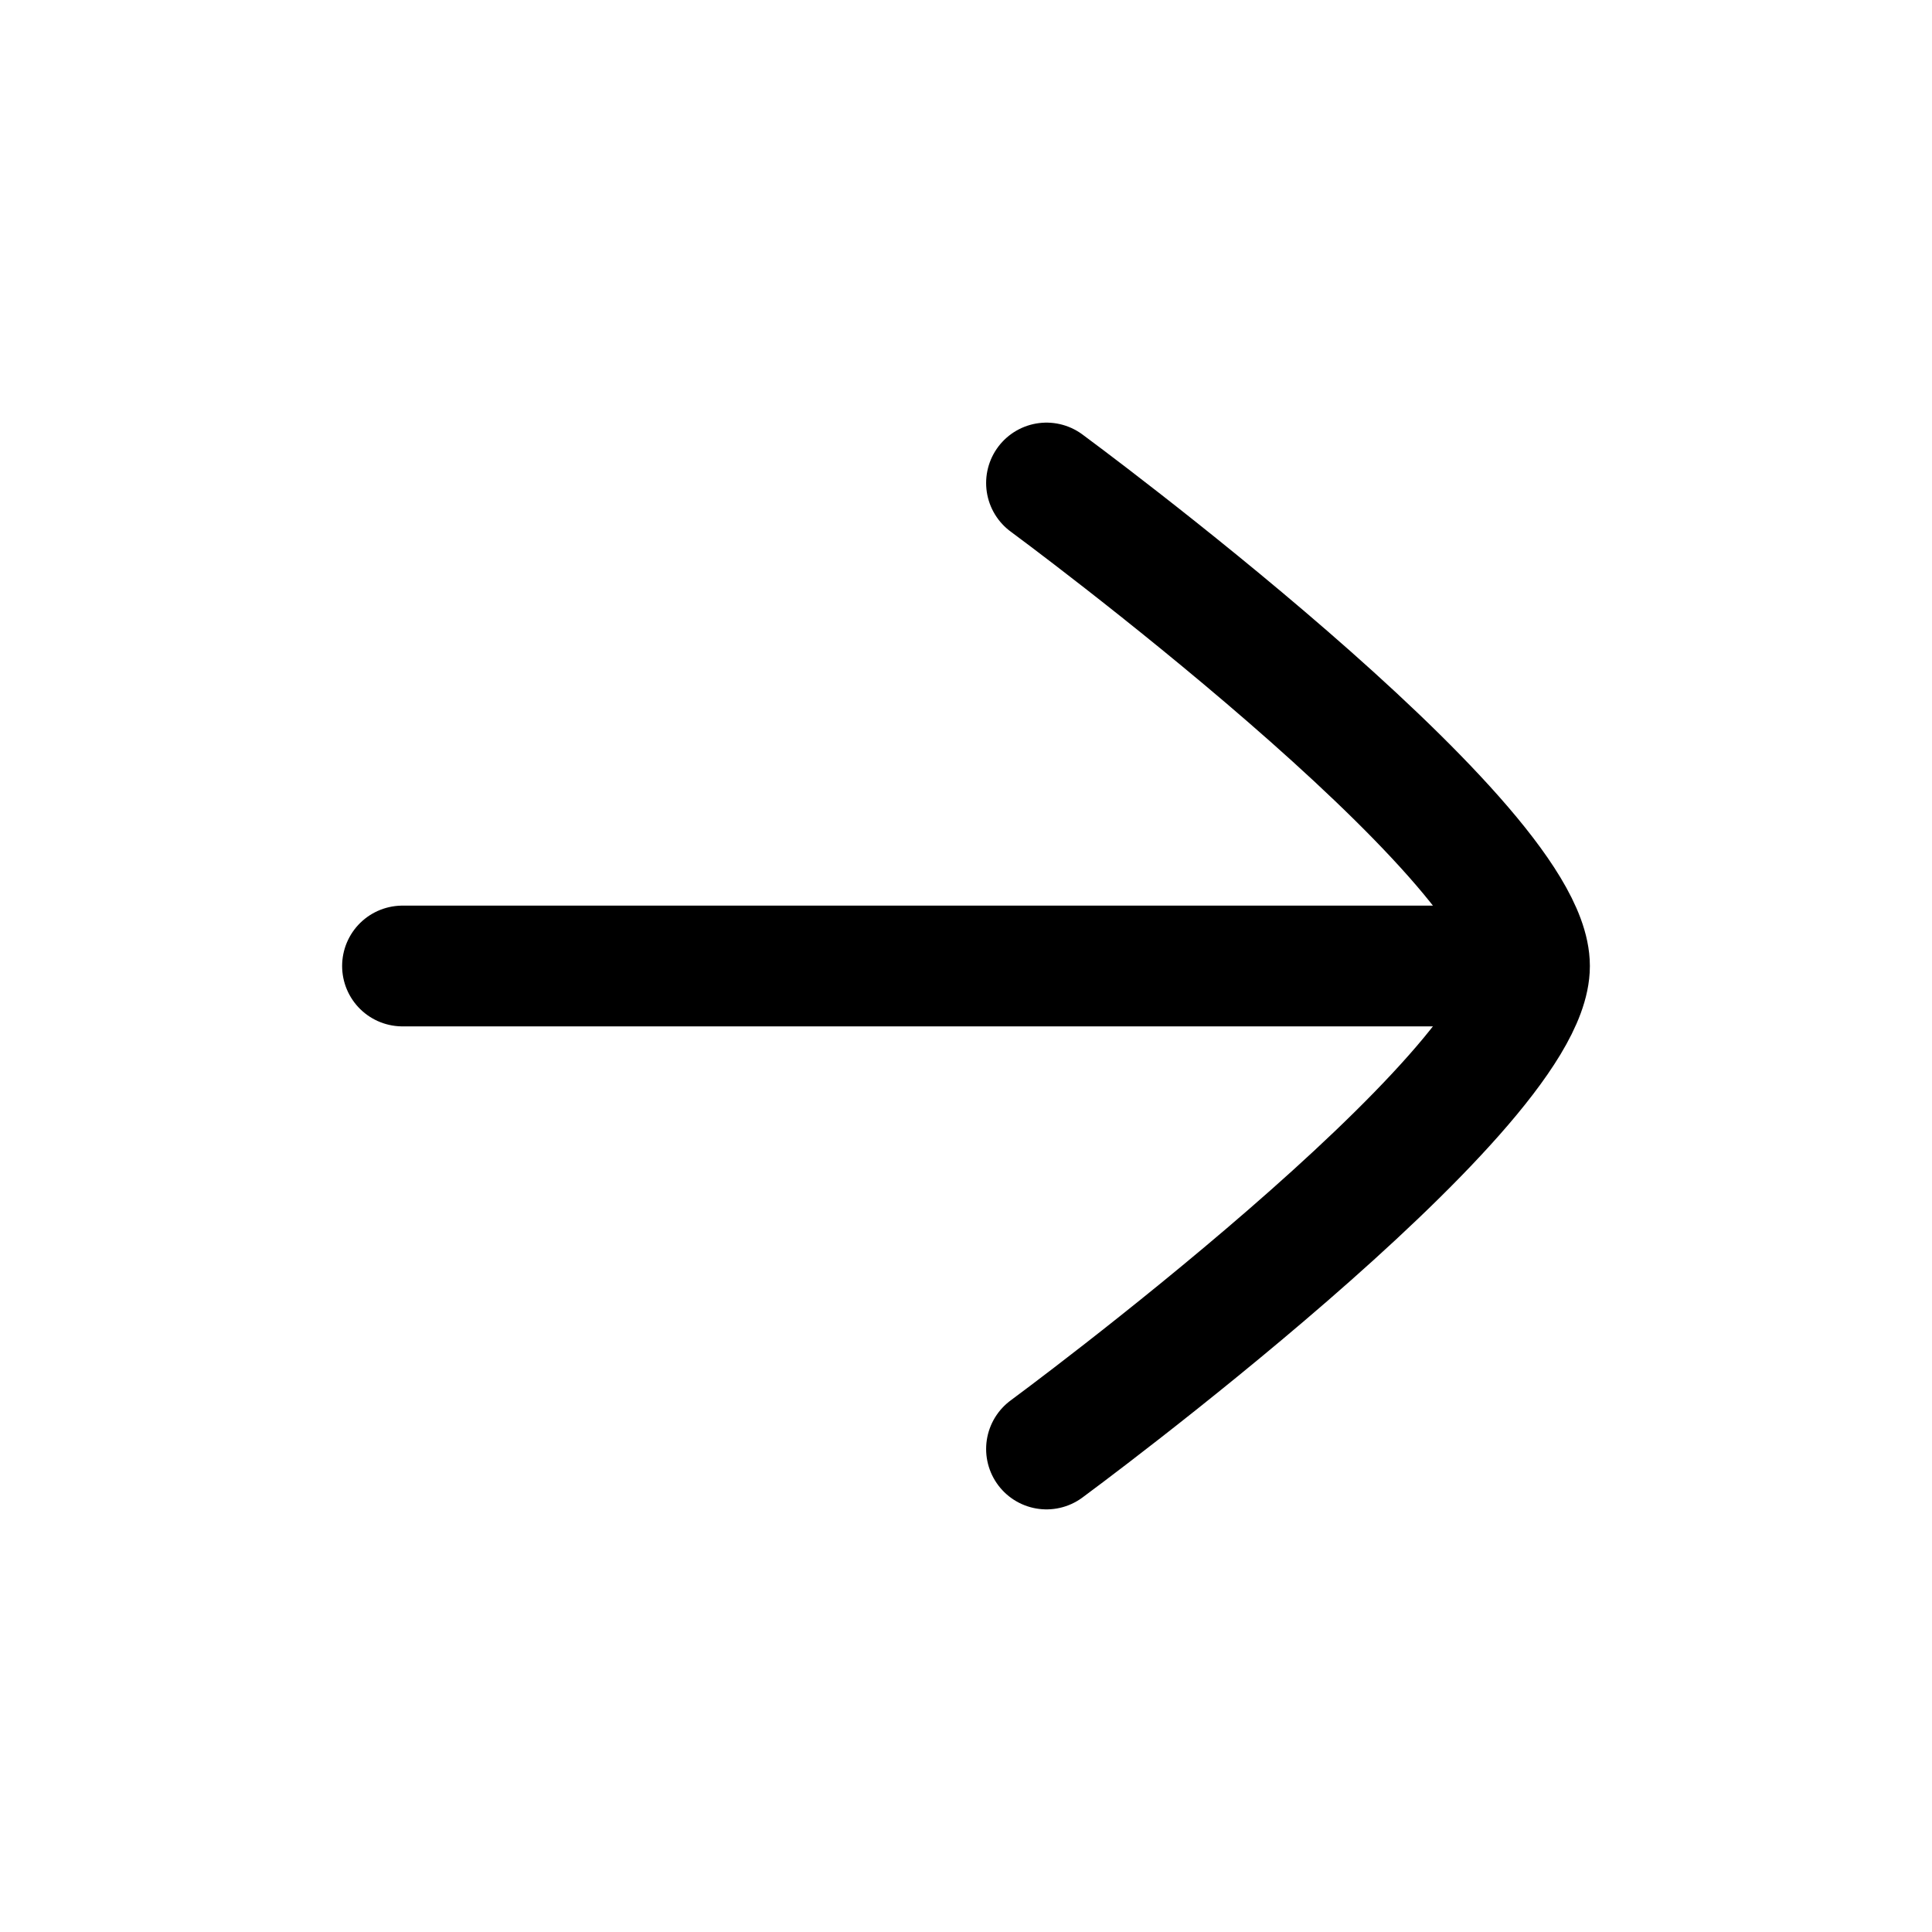
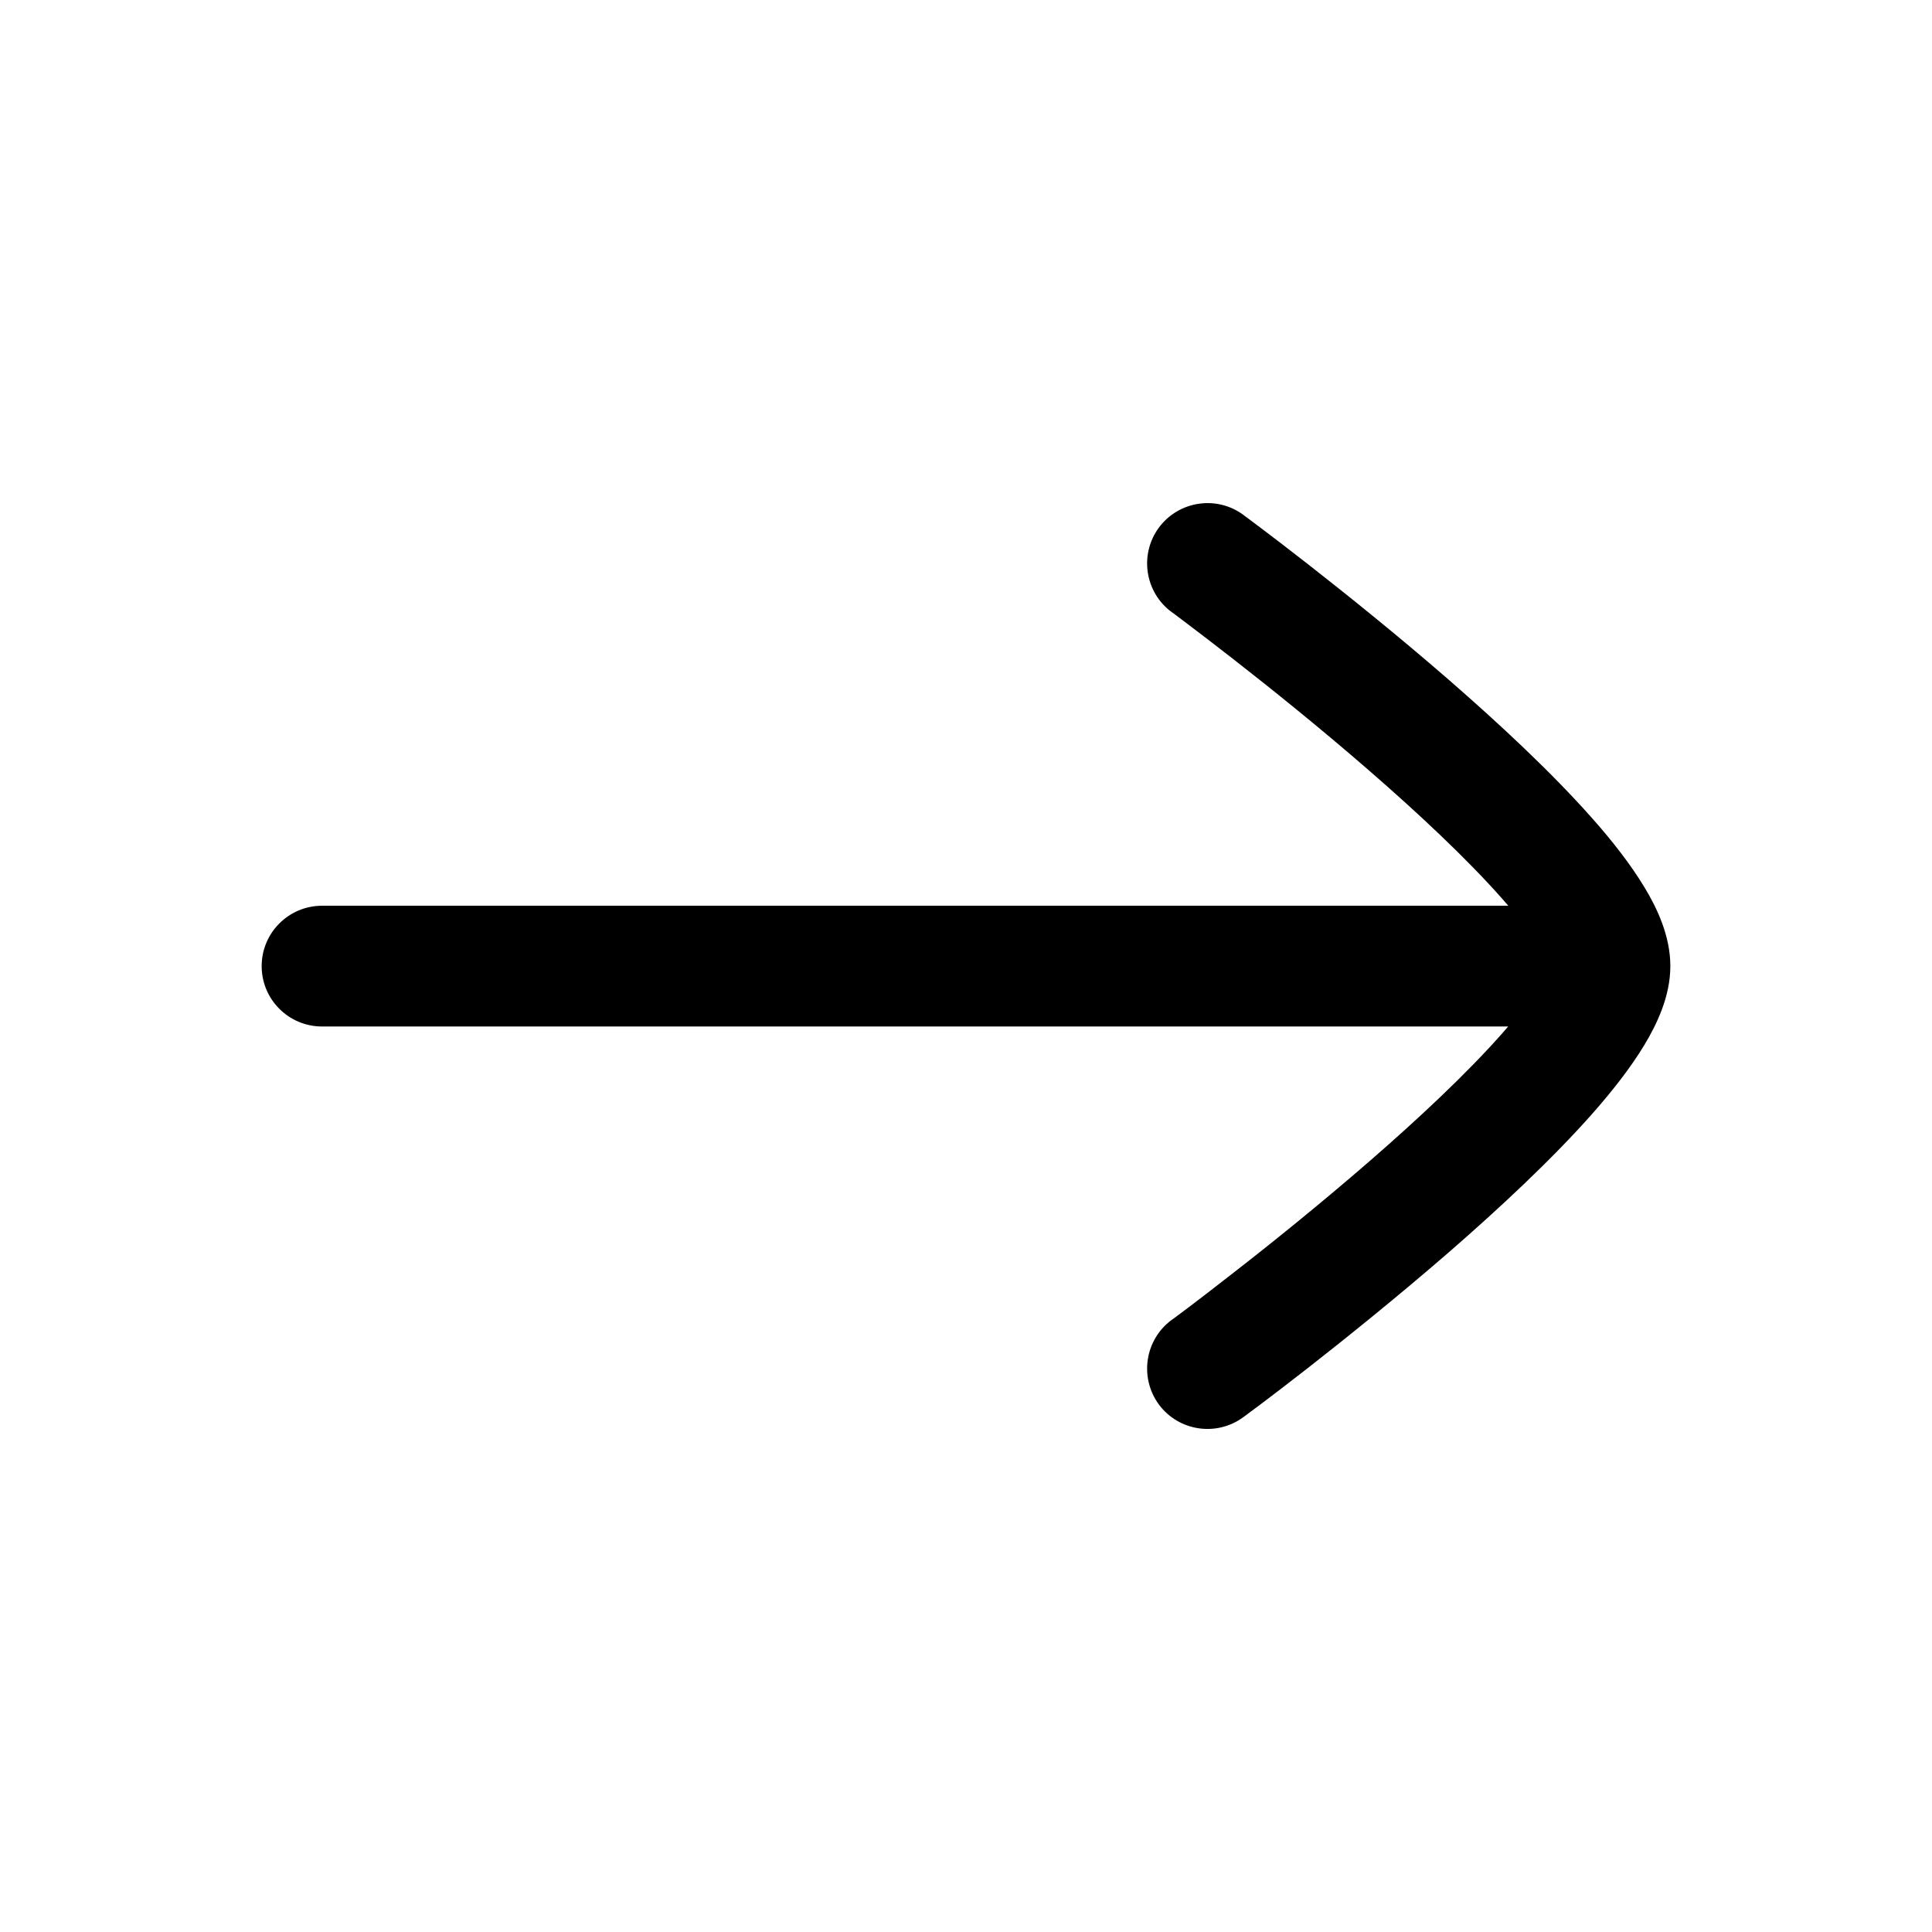
- <svg xmlns="http://www.w3.org/2000/svg" viewBox="0 0 24 24" fill="none">
-   <path d="M18.5 12L5 12" stroke="currentColor" stroke-linecap="round" stroke-linejoin="round" stroke-width="1.5" />
-   <path d="M13 18C13 18 19 13.581 19 12C19 10.419 13 6 13 6" stroke="currentColor" stroke-linecap="round" stroke-linejoin="round" stroke-width="1.5" />
+ <svg xmlns="http://www.w3.org/2000/svg" viewBox="423 33 16 16" fill="none">
+   <g>
+     <g>
+       <path d="M436.833 41C436.833 40.751 436.723 40.52 436.618 40.347C436.505 40.16 436.354 39.966 436.187 39.778C435.853 39.4 435.417 38.994 434.995 38.627C434.569 38.257 434.145 37.917 433.829 37.67C433.67 37.546 433.538 37.445 433.445 37.375C433.398 37.34 433.361 37.312 433.336 37.293L433.307 37.272L433.3 37.266L433.297 37.264C433.075 37.1 432.761 37.148 432.597 37.37C432.434 37.592 432.481 37.905 432.703 38.069L432.712 38.075L432.739 38.095C432.762 38.113 432.797 38.139 432.842 38.173C432.931 38.24 433.059 38.338 433.213 38.458C433.522 38.699 433.931 39.027 434.339 39.382C434.749 39.738 435.147 40.111 435.438 40.44C435.456 40.461 435.474 40.481 435.491 40.501L425.667 40.501C425.391 40.501 425.167 40.725 425.167 41.001C425.167 41.277 425.391 41.501 425.667 41.501L435.49 41.501C435.473 41.521 435.456 41.541 435.438 41.561C435.147 41.89 434.749 42.263 434.339 42.619C433.931 42.973 433.522 43.302 433.213 43.542C433.059 43.663 432.931 43.76 432.842 43.828C432.797 43.862 432.762 43.888 432.739 43.905L432.712 43.925L432.703 43.931C432.481 44.095 432.434 44.408 432.597 44.631C432.761 44.853 433.075 44.9 433.297 44.736L433.3 44.734L433.307 44.729L433.336 44.707C433.361 44.688 433.398 44.661 433.445 44.626C433.538 44.556 433.67 44.455 433.829 44.331C434.145 44.084 434.569 43.743 434.995 43.374C435.417 43.007 435.853 42.601 436.187 42.223C436.354 42.034 436.505 41.841 436.618 41.654C436.722 41.481 436.832 41.252 436.833 41.005" fill="currentColor" />
+     </g>
+   </g>
</svg>
